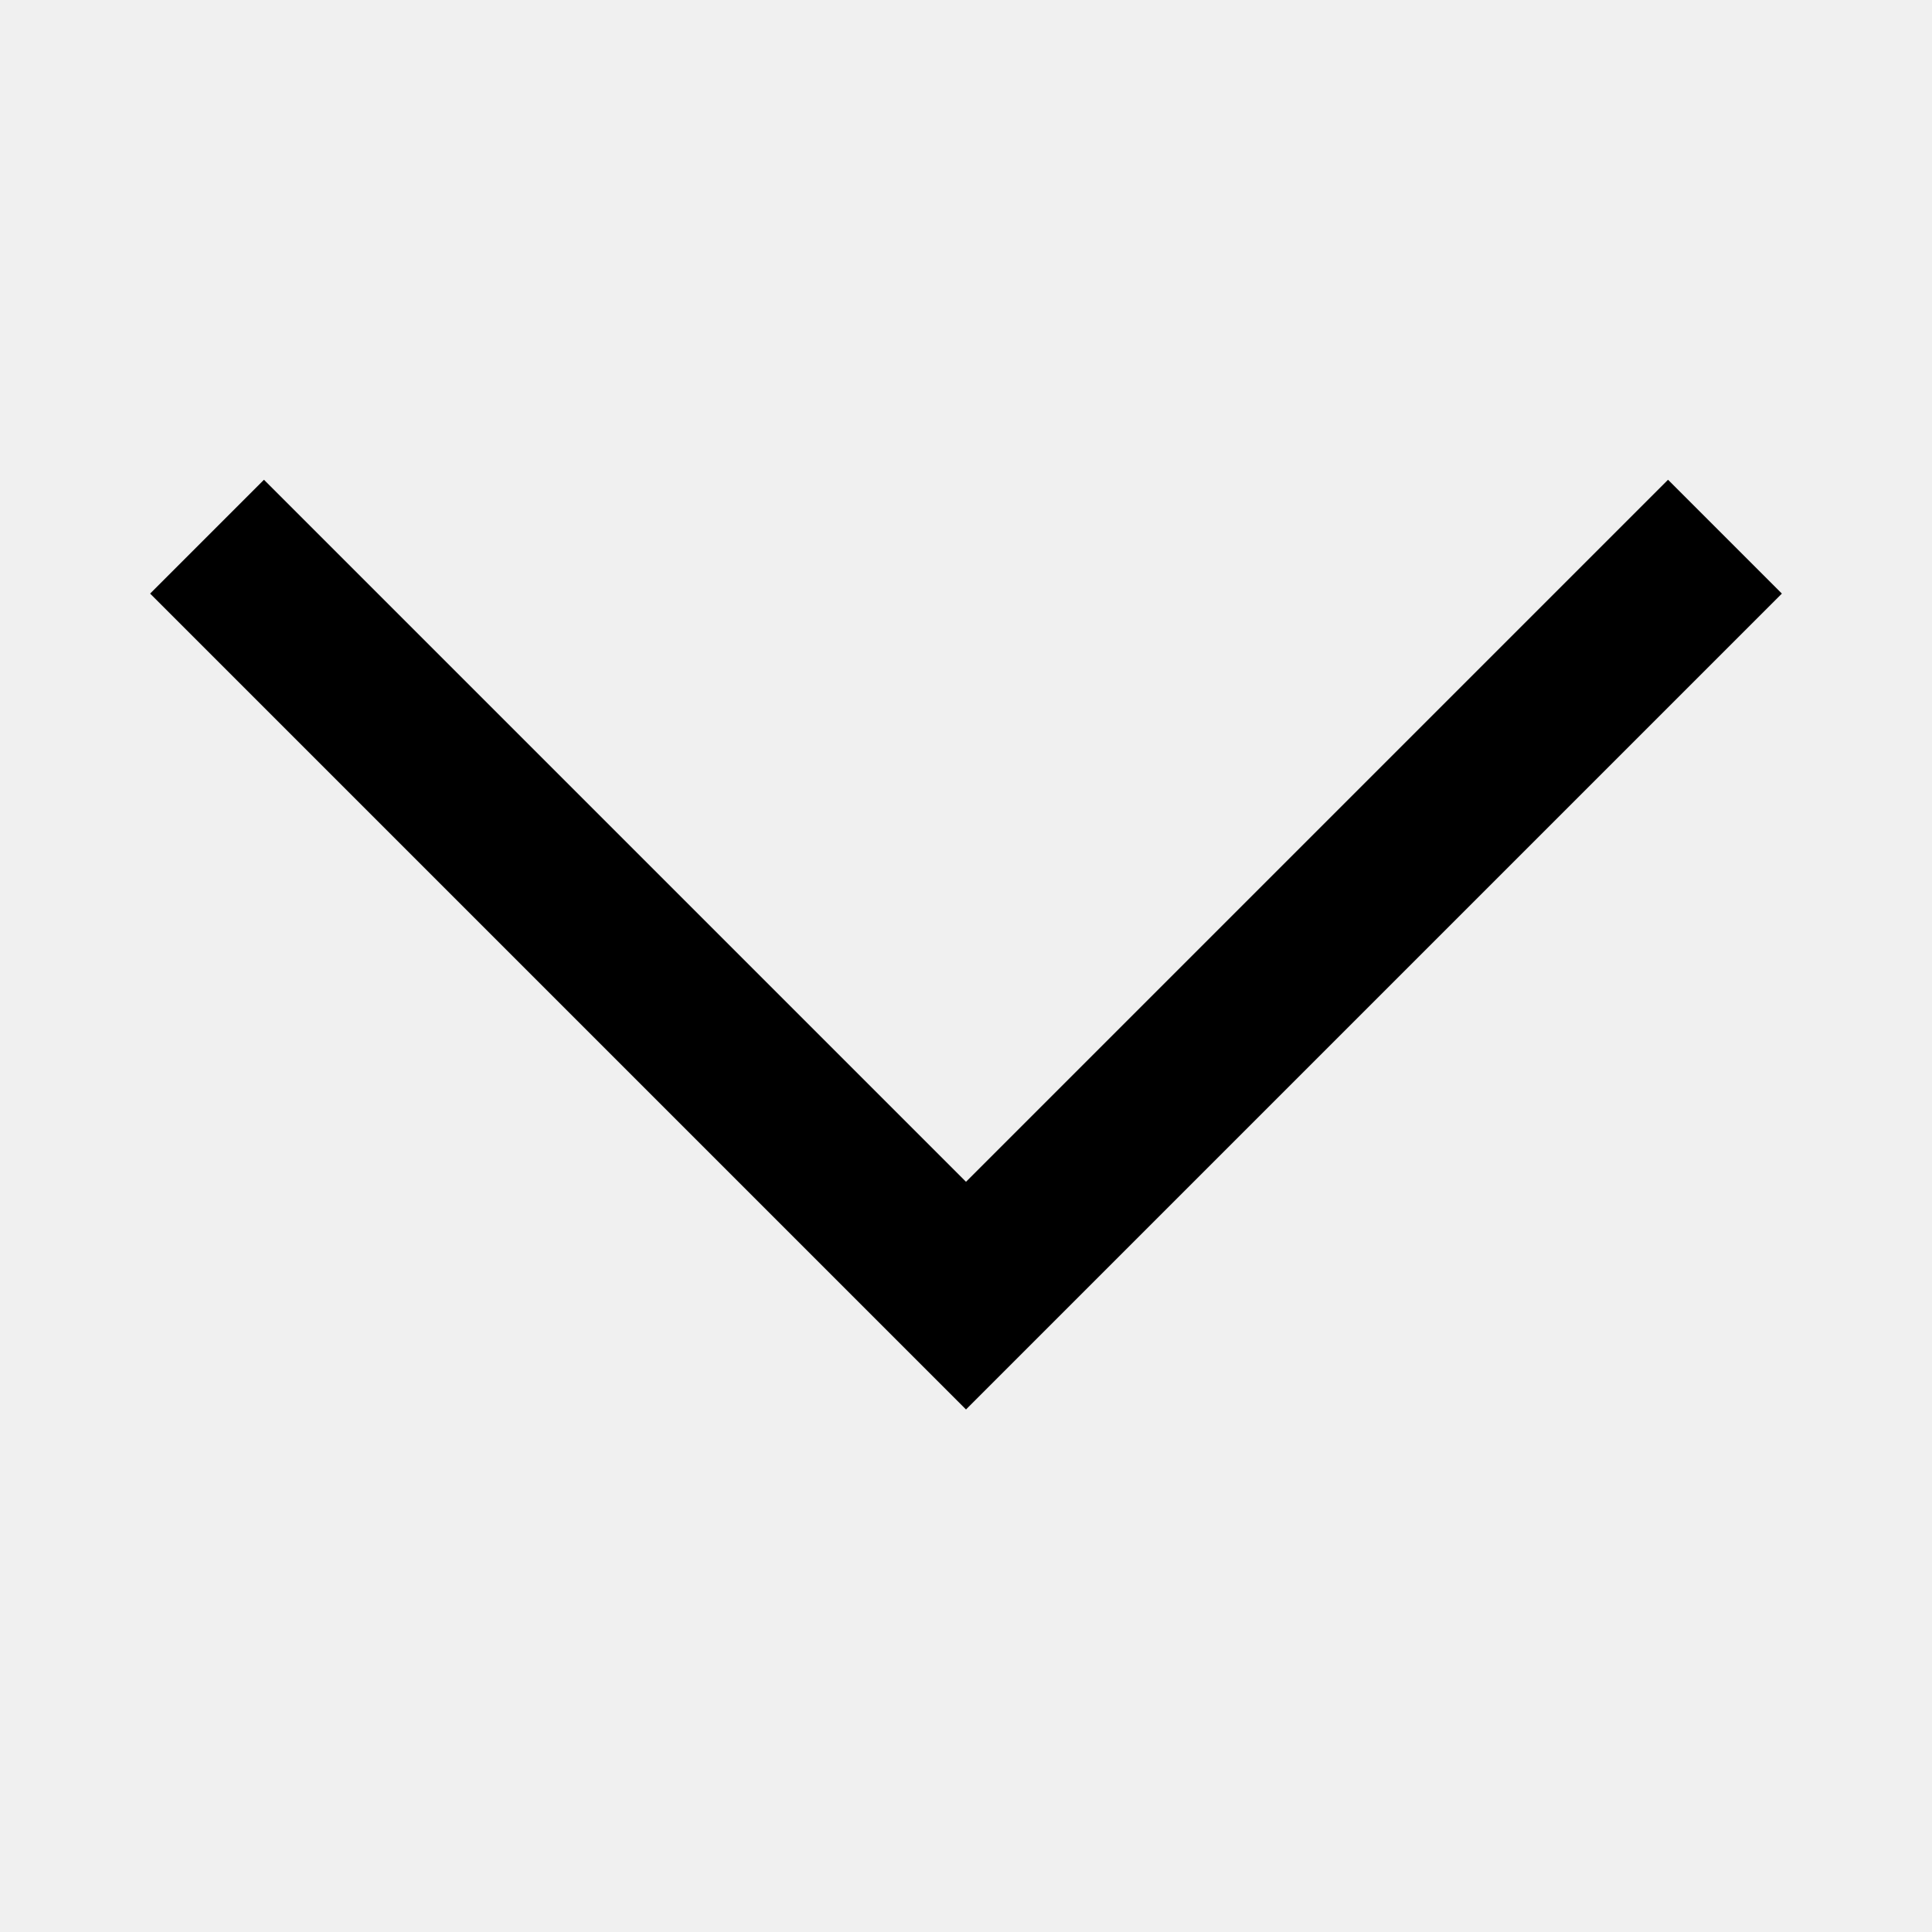
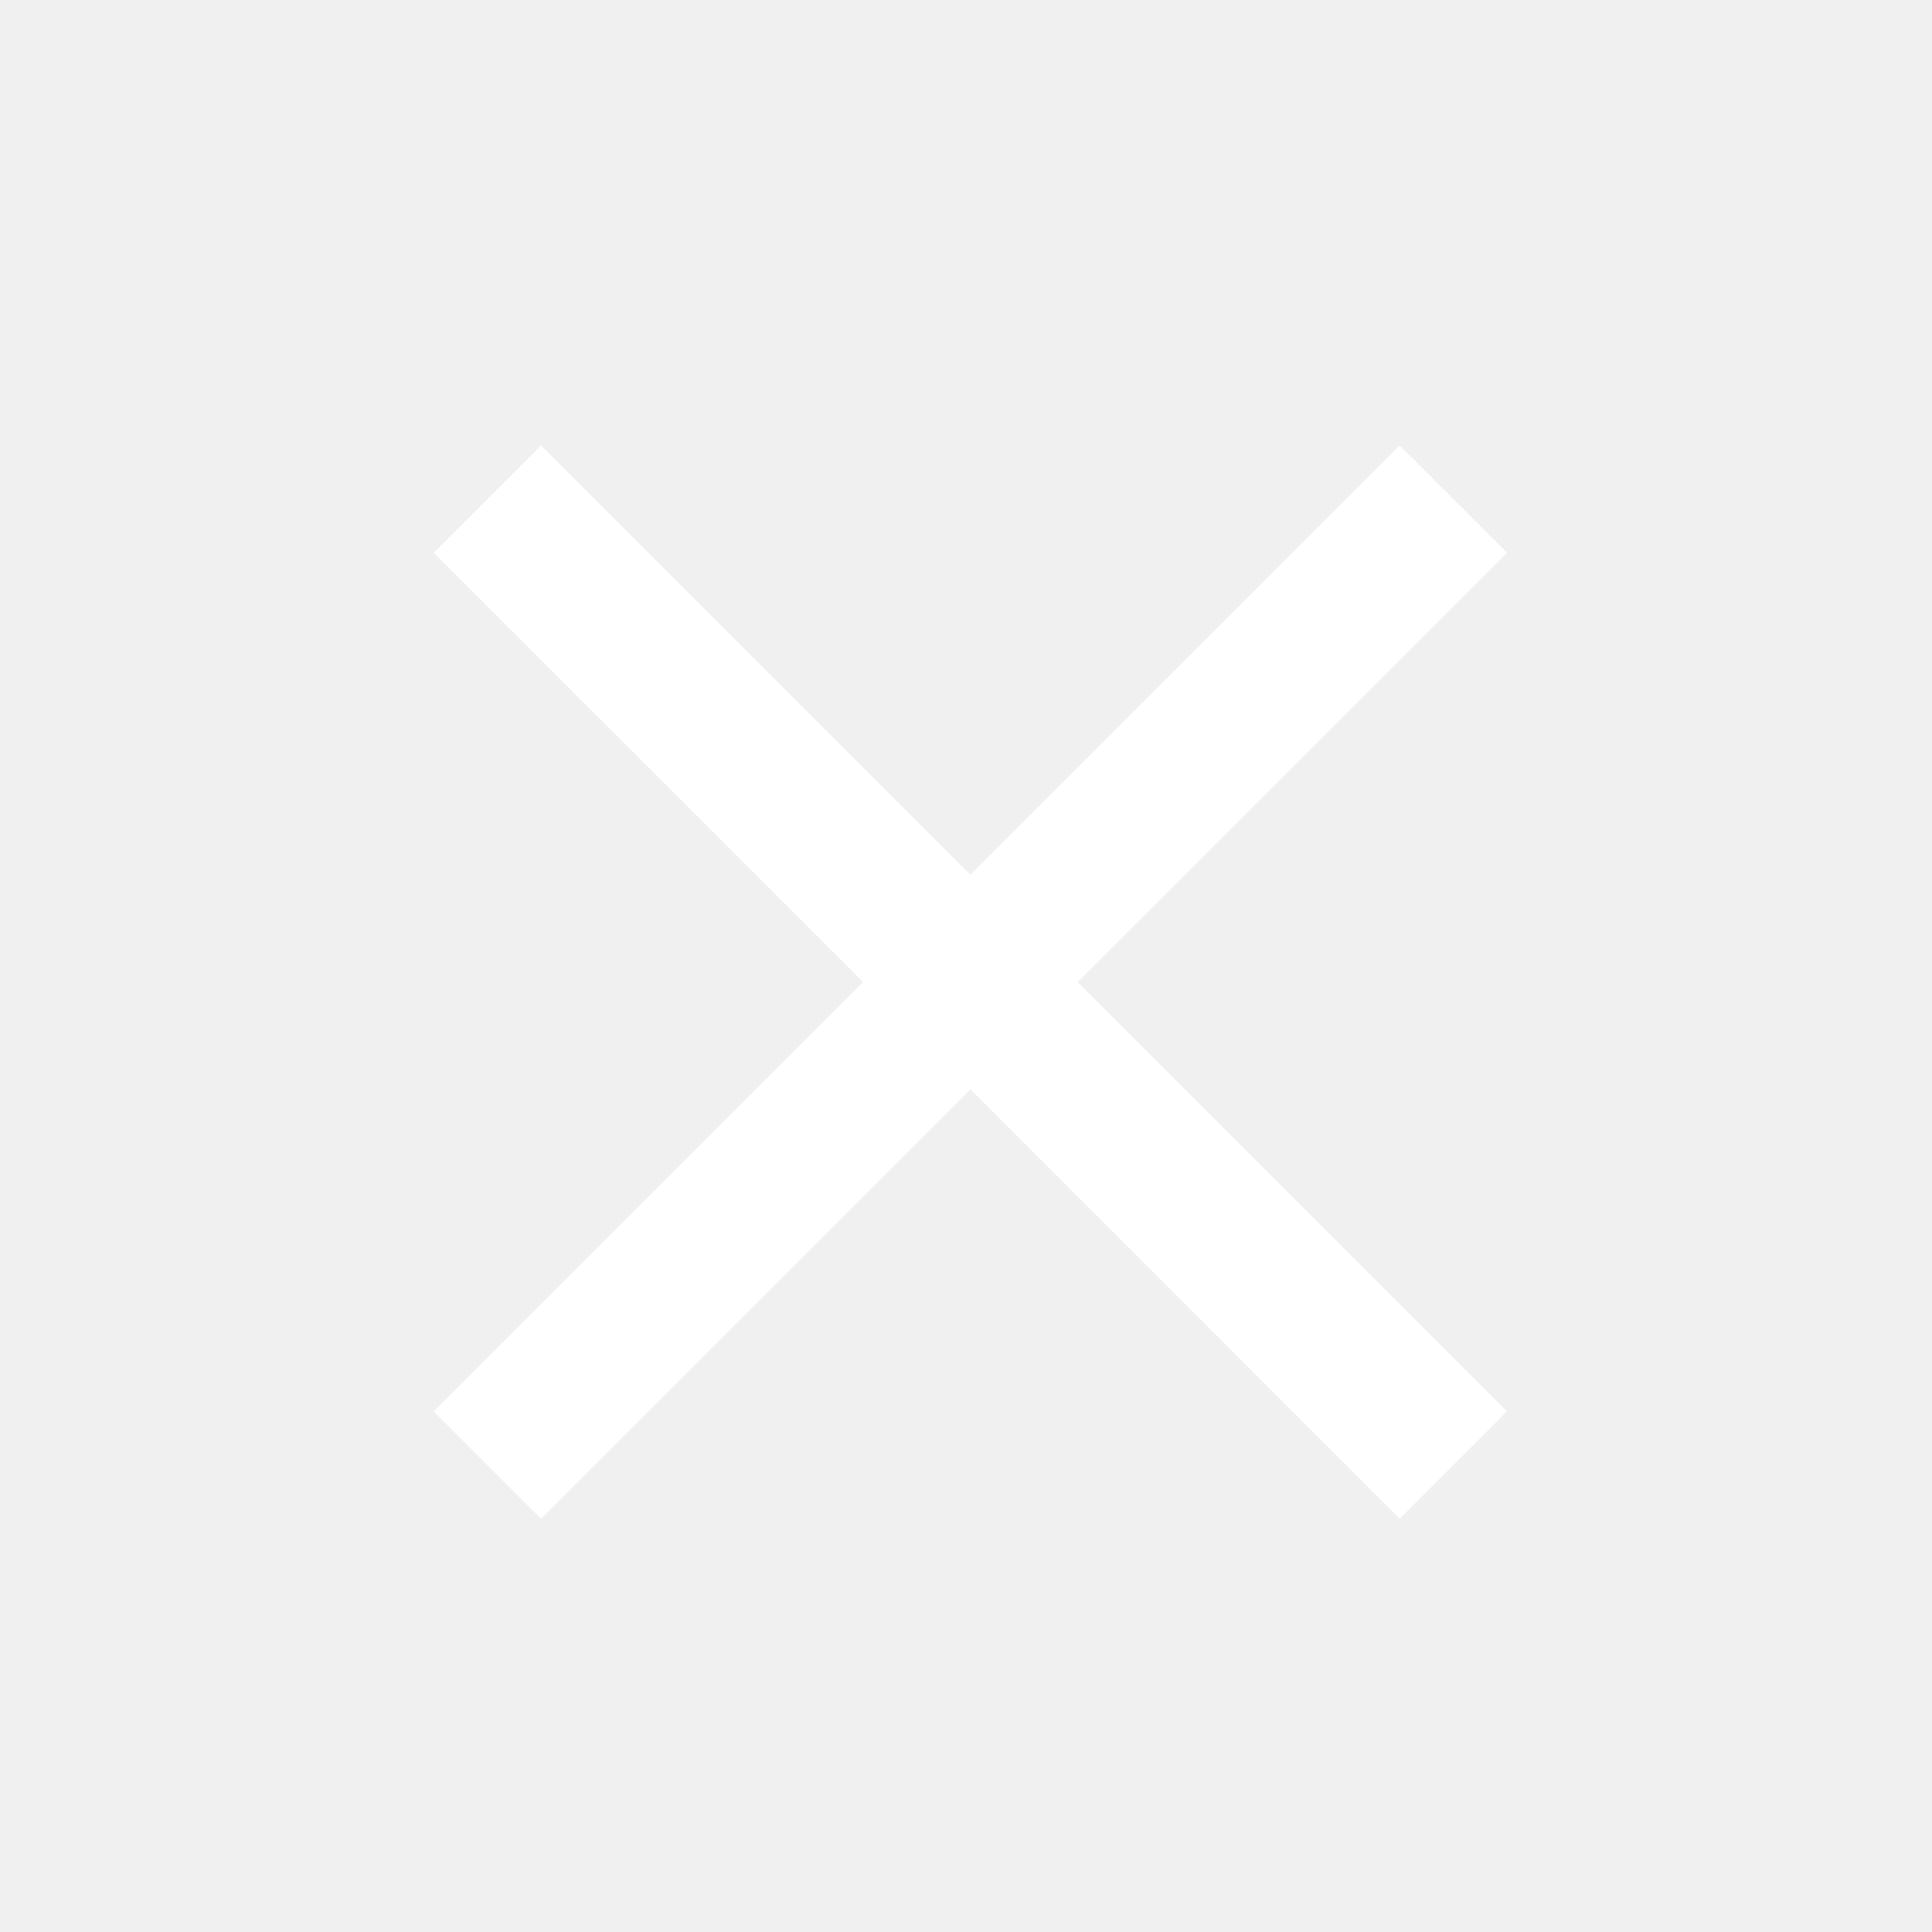
- <svg xmlns="http://www.w3.org/2000/svg" version="1.1" viewBox="0 0 18 18">
-   <g stroke="currentColor" stroke-width="1.5" fill="none" fill-rule="evenodd">
-     <g transform="translate(1 -3)">
-       <polyline transform="translate(8 8) rotate(225) translate(-8 -8)" points="3 13 3 3 13 3" />
-     </g>
+ <svg xmlns="http://www.w3.org/2000/svg" viewBox="0 0 21 21" fill="none">
+   <mask id="mask0_79_912" style="mask-type:alpha" maskUnits="userSpaceOnUse" x="0" y="0" width="21" height="21">
+     <rect x="0.548" y="0.674" width="20" height="20" fill="#D9D9D9" />
+   </mask>
+   <g mask="url(#mask0_79_912)">
+     <path d="M5.881 16.508L4.714 15.341L9.381 10.674L4.714 6.008L5.881 4.841L10.548 9.508L15.214 4.841L16.381 6.008L11.714 10.674L16.381 15.341L15.214 16.508L10.548 11.841L5.881 16.508Z" fill="white" />
  </g>
</svg>
